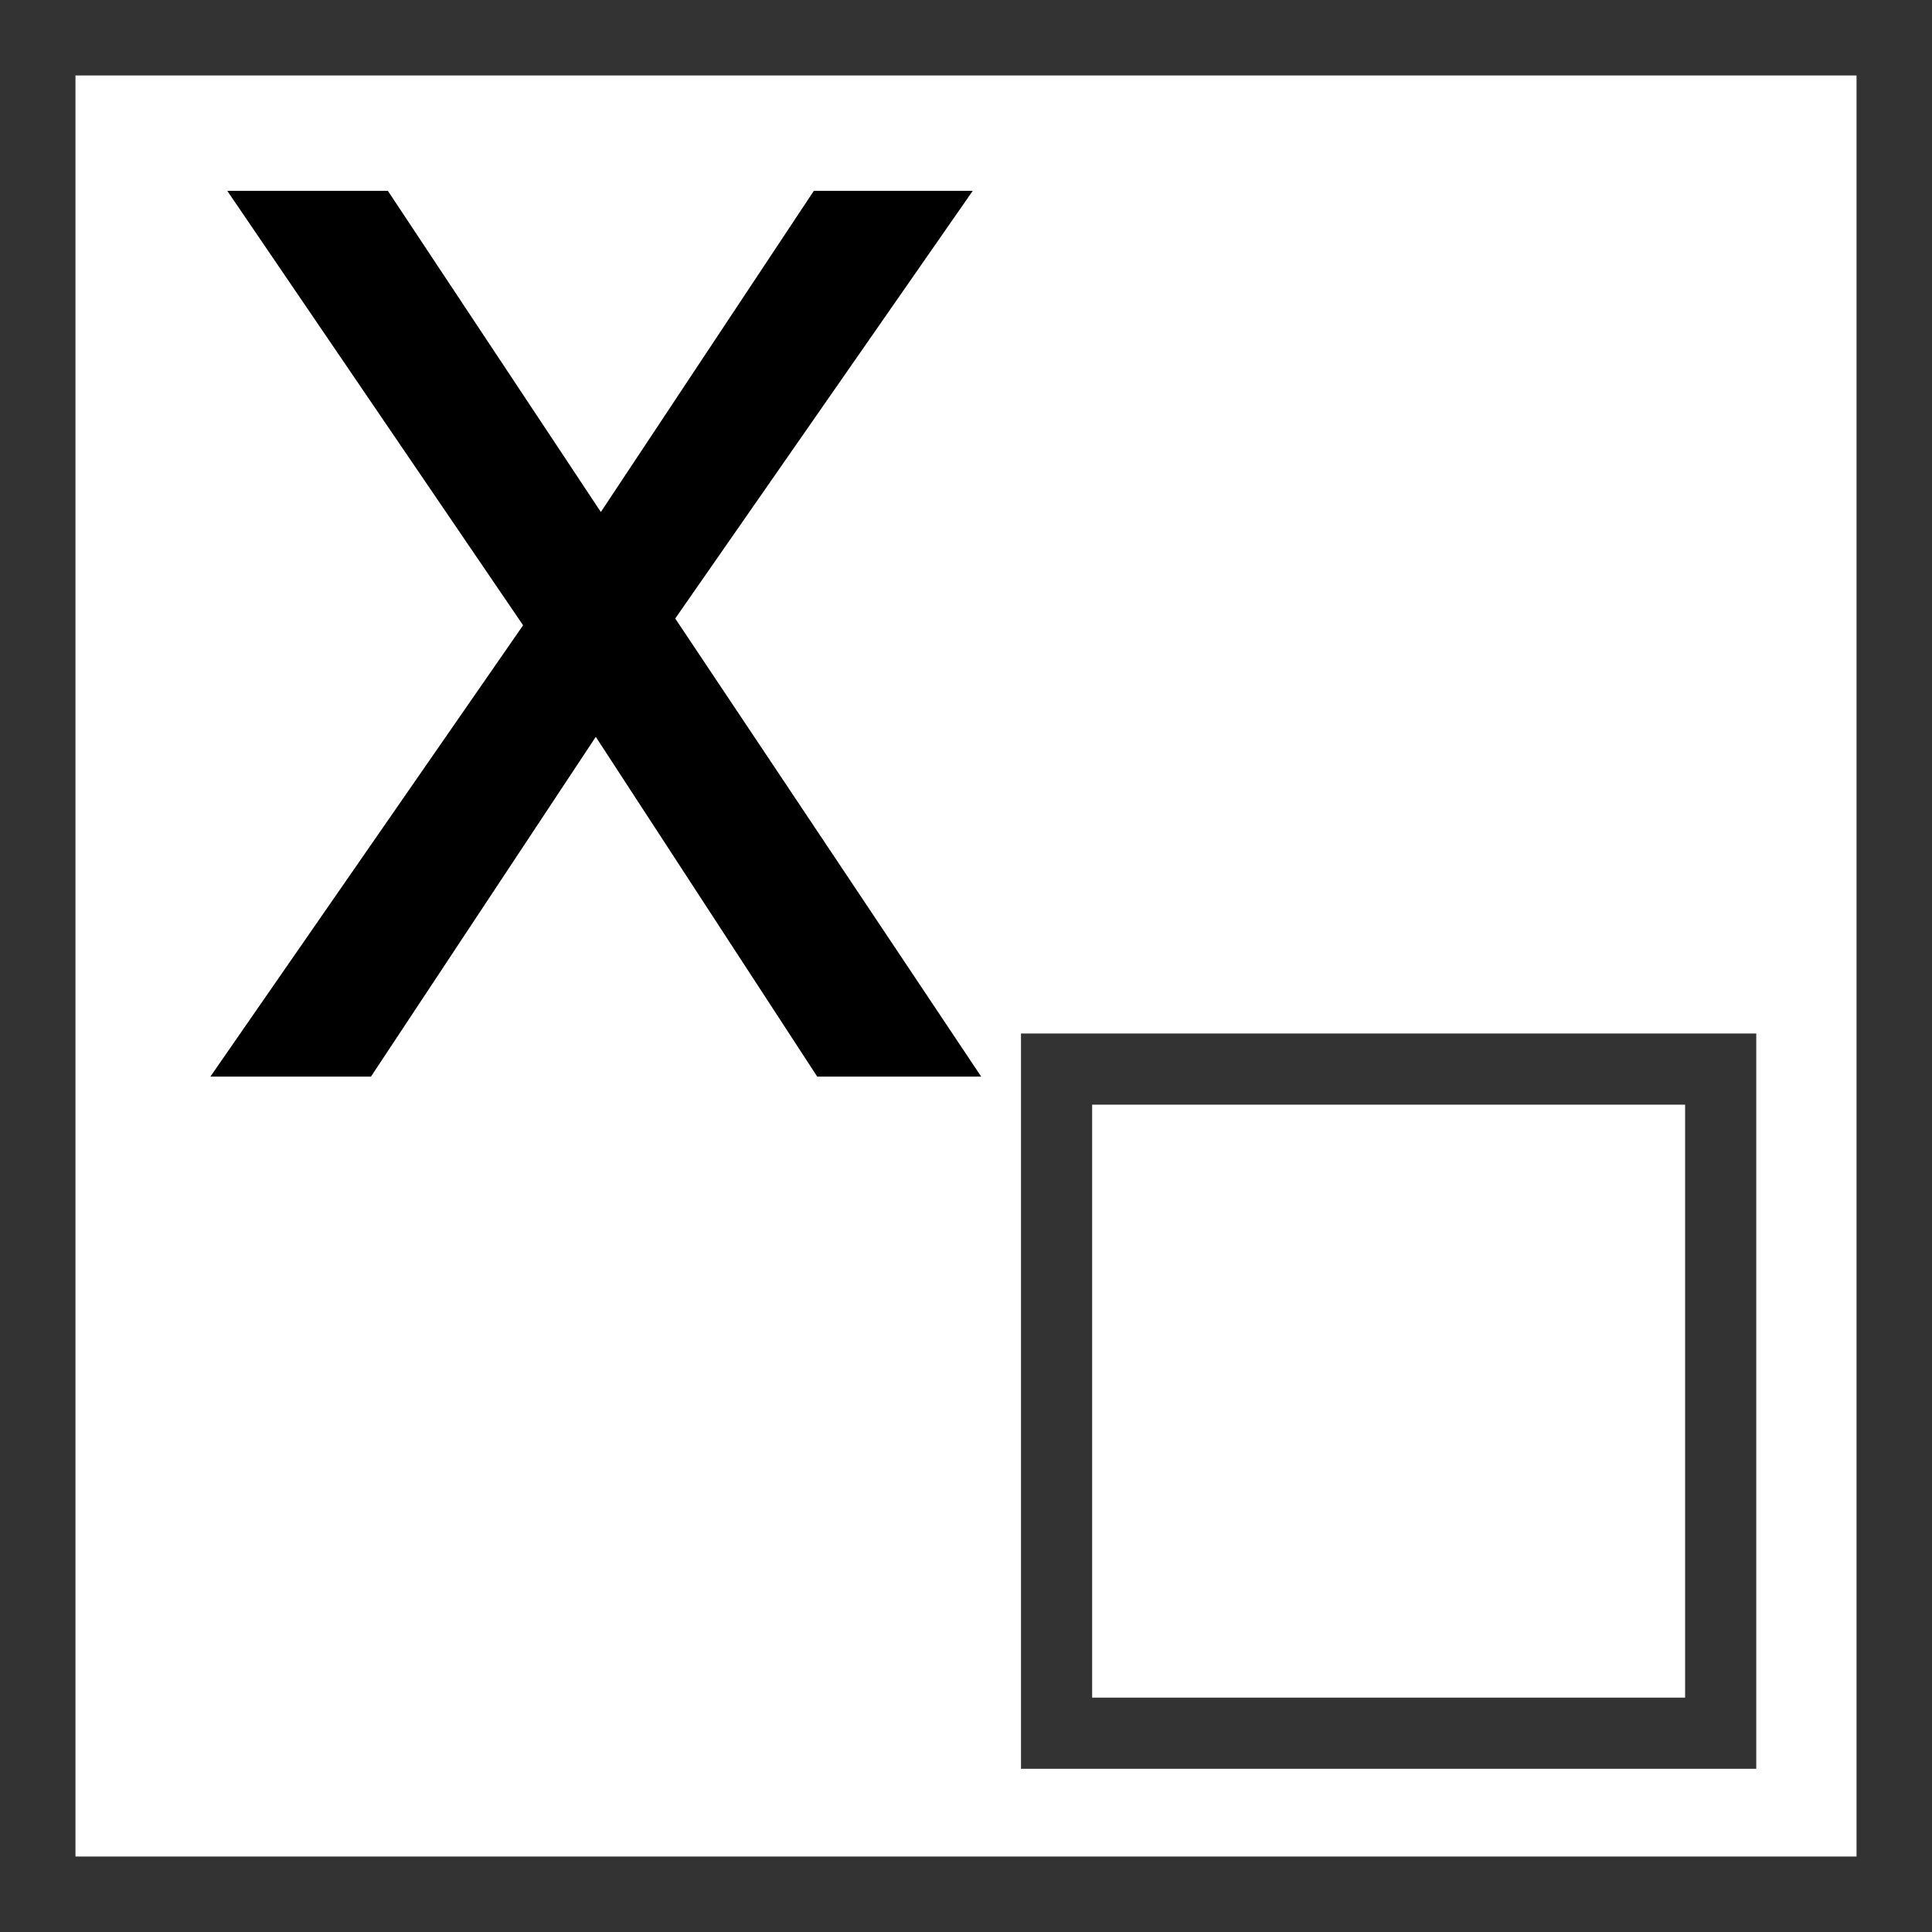
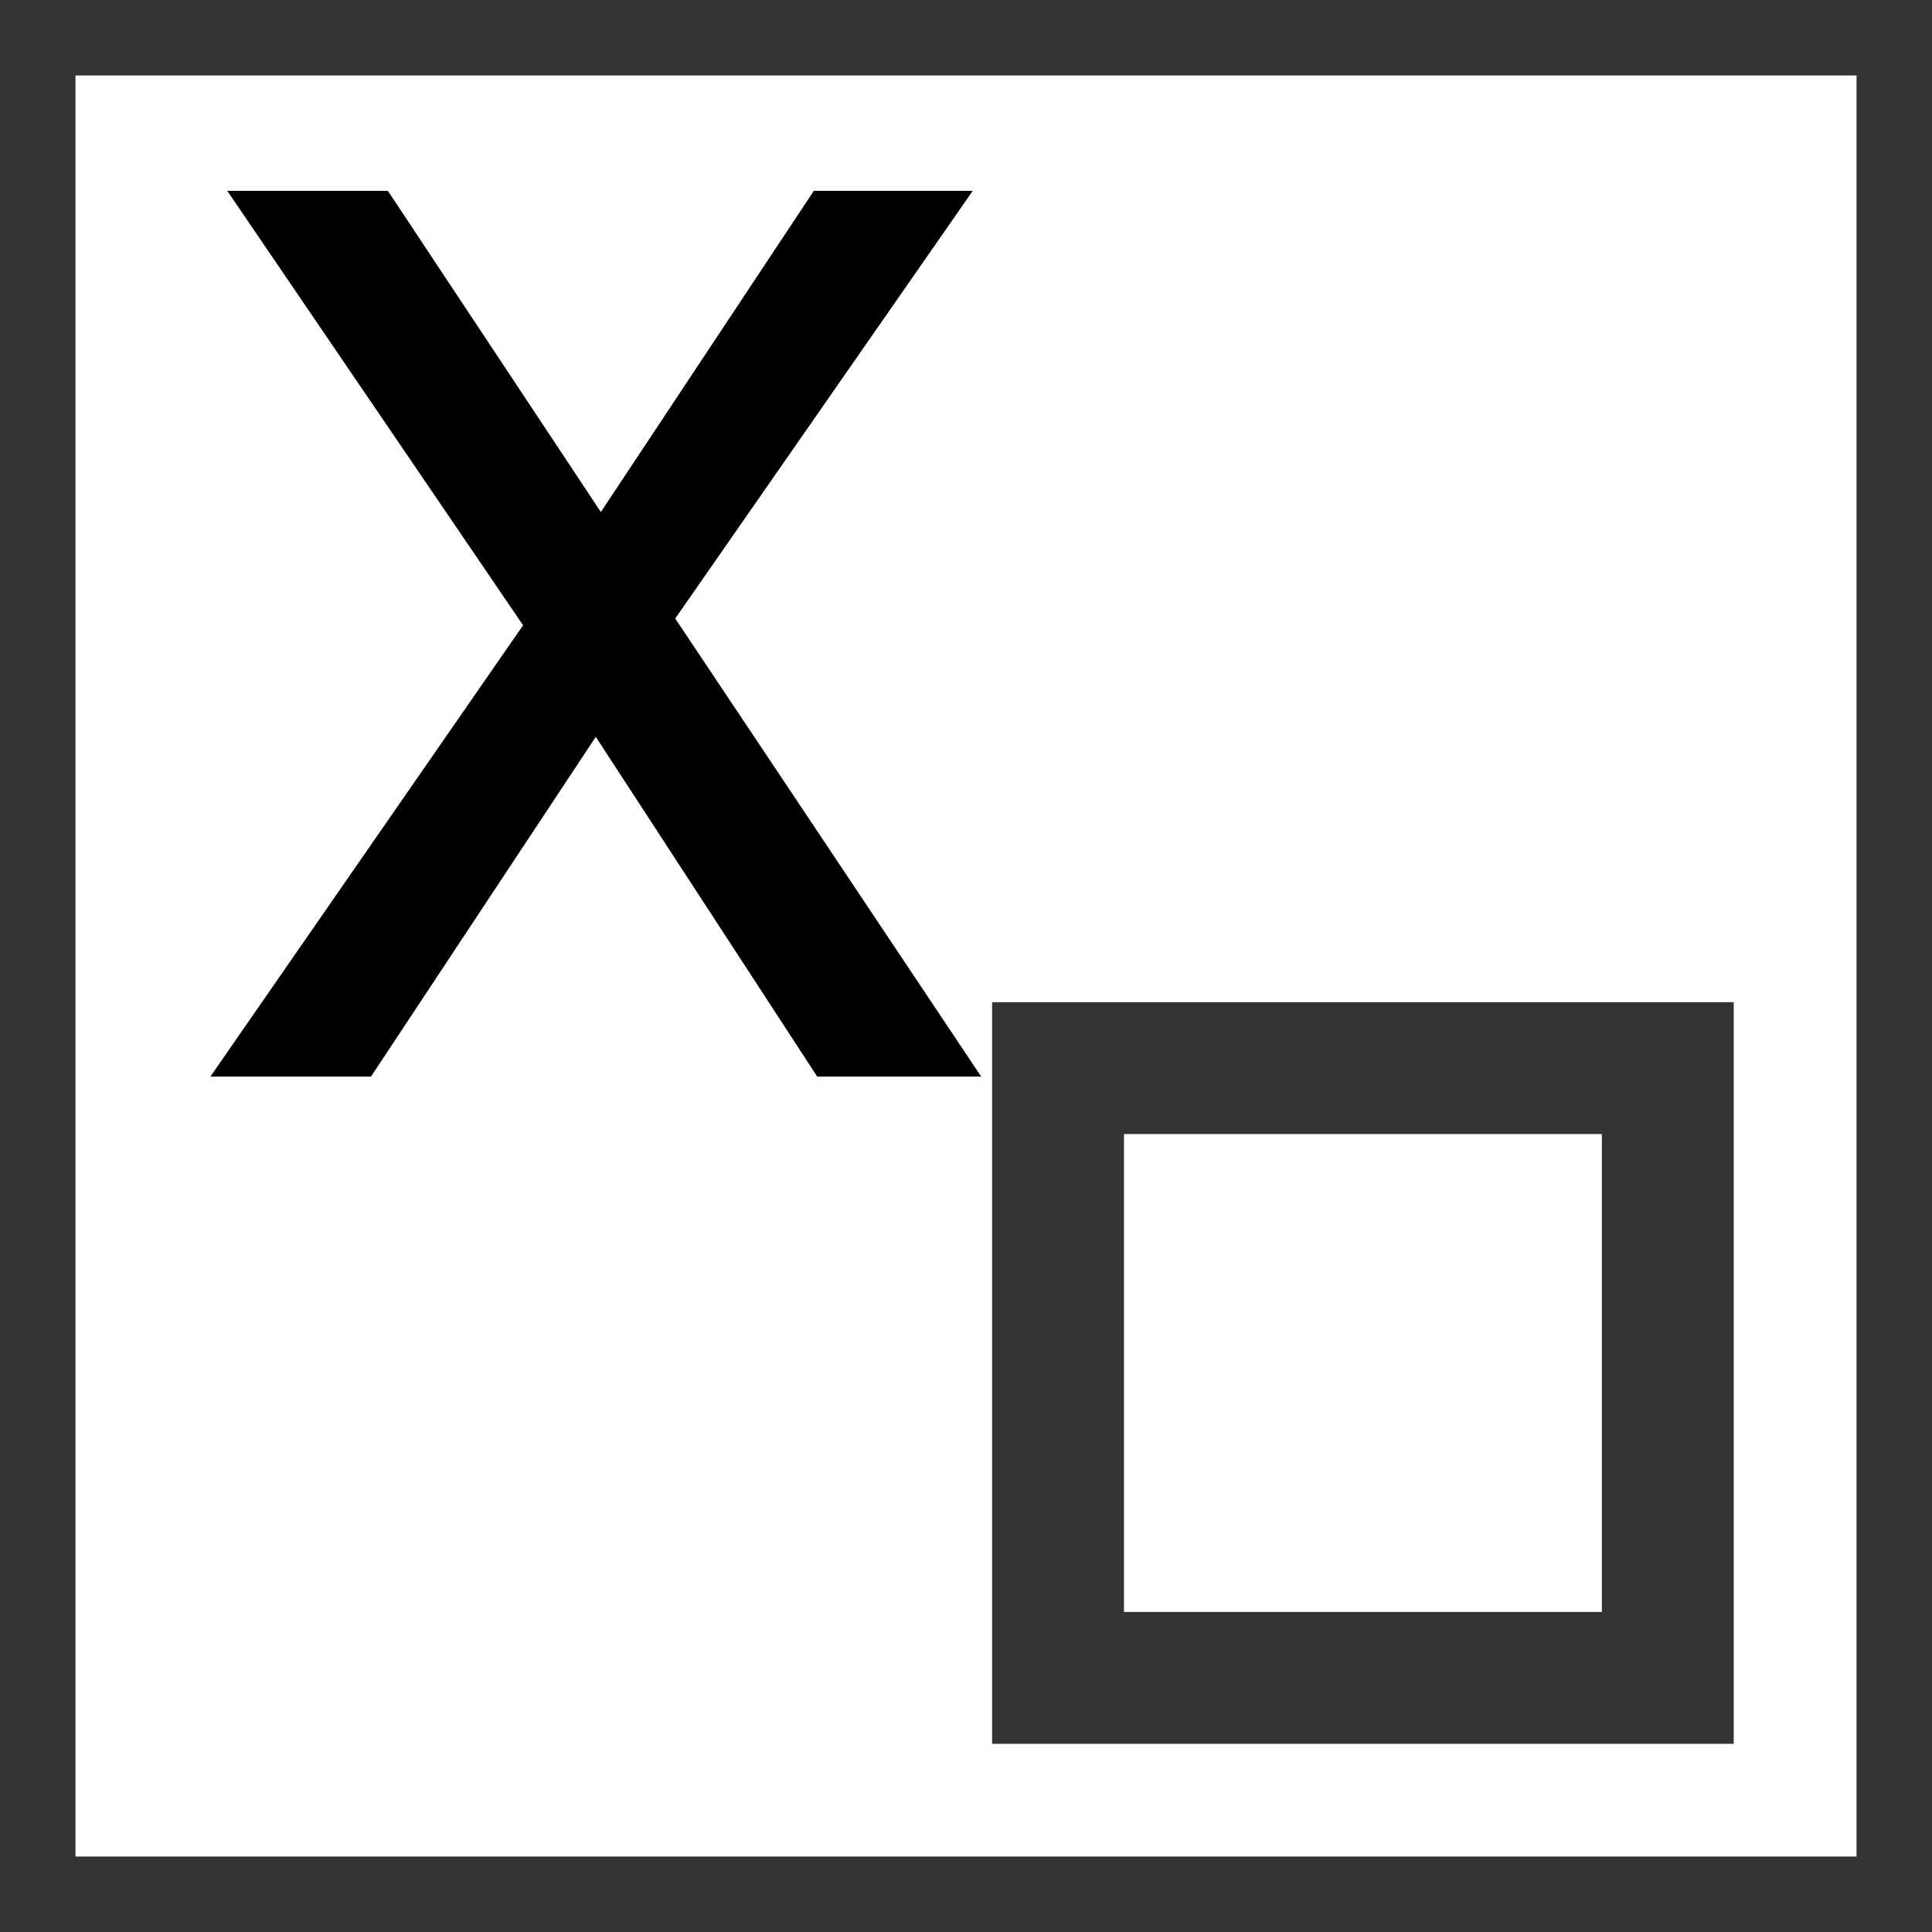
<svg xmlns="http://www.w3.org/2000/svg" width="64px" height="64px" id="svg2993" version="1.1">
  <defs id="defs2995" />
  <g id="layer1">
    <rect style="fill:#ffffff;fill-opacity:1;stroke:#333333;stroke-width:3;stroke-linecap:butt;stroke-linejoin:miter;stroke-miterlimit:4;stroke-opacity:1;stroke-dasharray:none" id="rect2987" width="62" height="62" x="1" y="1" />
    <g style="font-size:56px;font-style:normal;font-variant:normal;font-weight:normal;font-stretch:normal;text-align:start;line-height:125%;letter-spacing:0px;word-spacing:0px;writing-mode:lr-tb;text-anchor:start;fill:#000000;fill-opacity:1;stroke:none;font-family:FreeSans;-inkscape-font-specification:FreeSans" id="text3001" transform="translate(0,-22.92802)">
      <path d="m 22.368,43.417 10.136,15.176 -5.432,0 -7.336,-11.256 -7.448,11.256 -5.32,0 10.36,-14.952 -9.8,-14.392 5.32,0 7.056,10.64 7.056,-10.64 5.264,0 -9.856,14.168" id="path3758" />
    </g>
-     <rect style="color:#000000;fill:none;stroke:#333333;stroke-width:2.357;stroke-linecap:butt;stroke-linejoin:miter;stroke-miterlimit:4;stroke-opacity:1;stroke-dasharray:none;stroke-dashoffset:0;marker:none;visibility:visible;display:inline;overflow:visible;enable-background:accumulate" id="rect3005" width="22" height="22" x="35" y="-57.415" transform="scale(1,-1)" />
+     <rect style="color:#000000;fill:none;stroke:#333333;stroke-width:4.368;stroke-linecap:butt;stroke-linejoin:miter;stroke-miterlimit:4;stroke-opacity:1;stroke-dasharray:none;stroke-dashoffset:0;marker:none;visibility:visible;display:inline;overflow:visible;enable-background:accumulate" id="rect3005" width="20.199" height="20.199" x="35.049" y="-55.582" transform="scale(1,-1)" />
  </g>
</svg>
